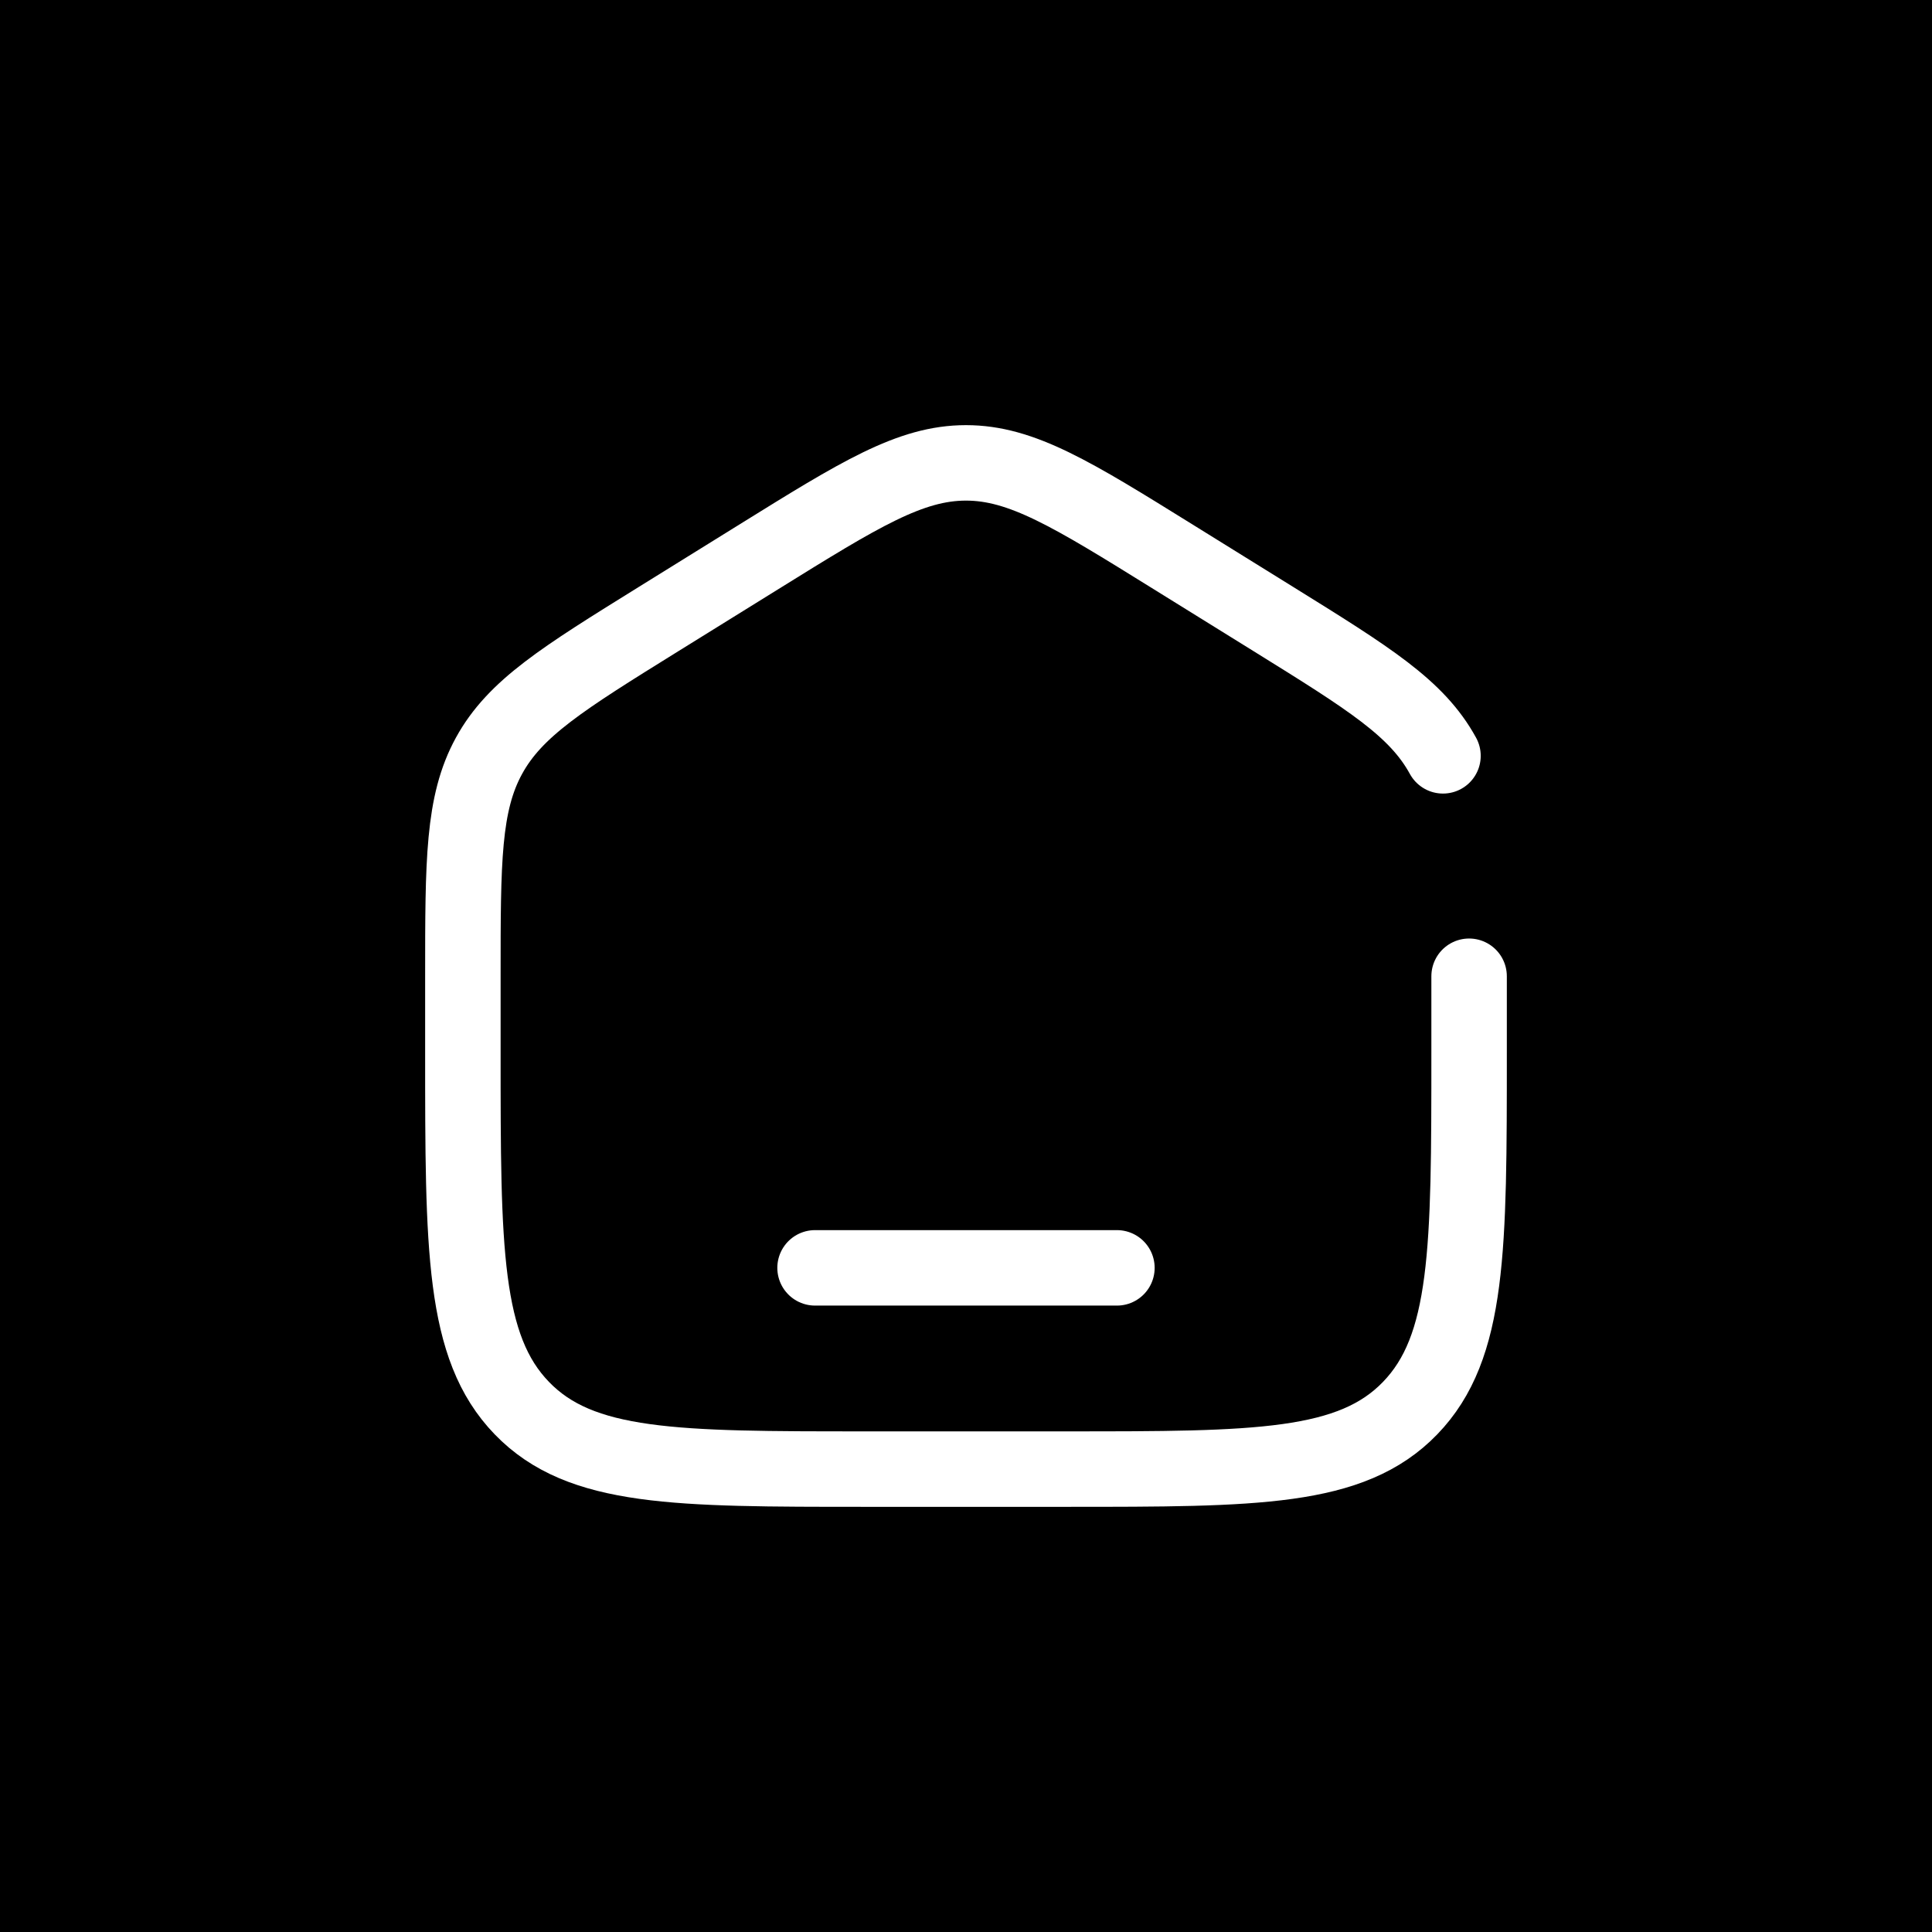
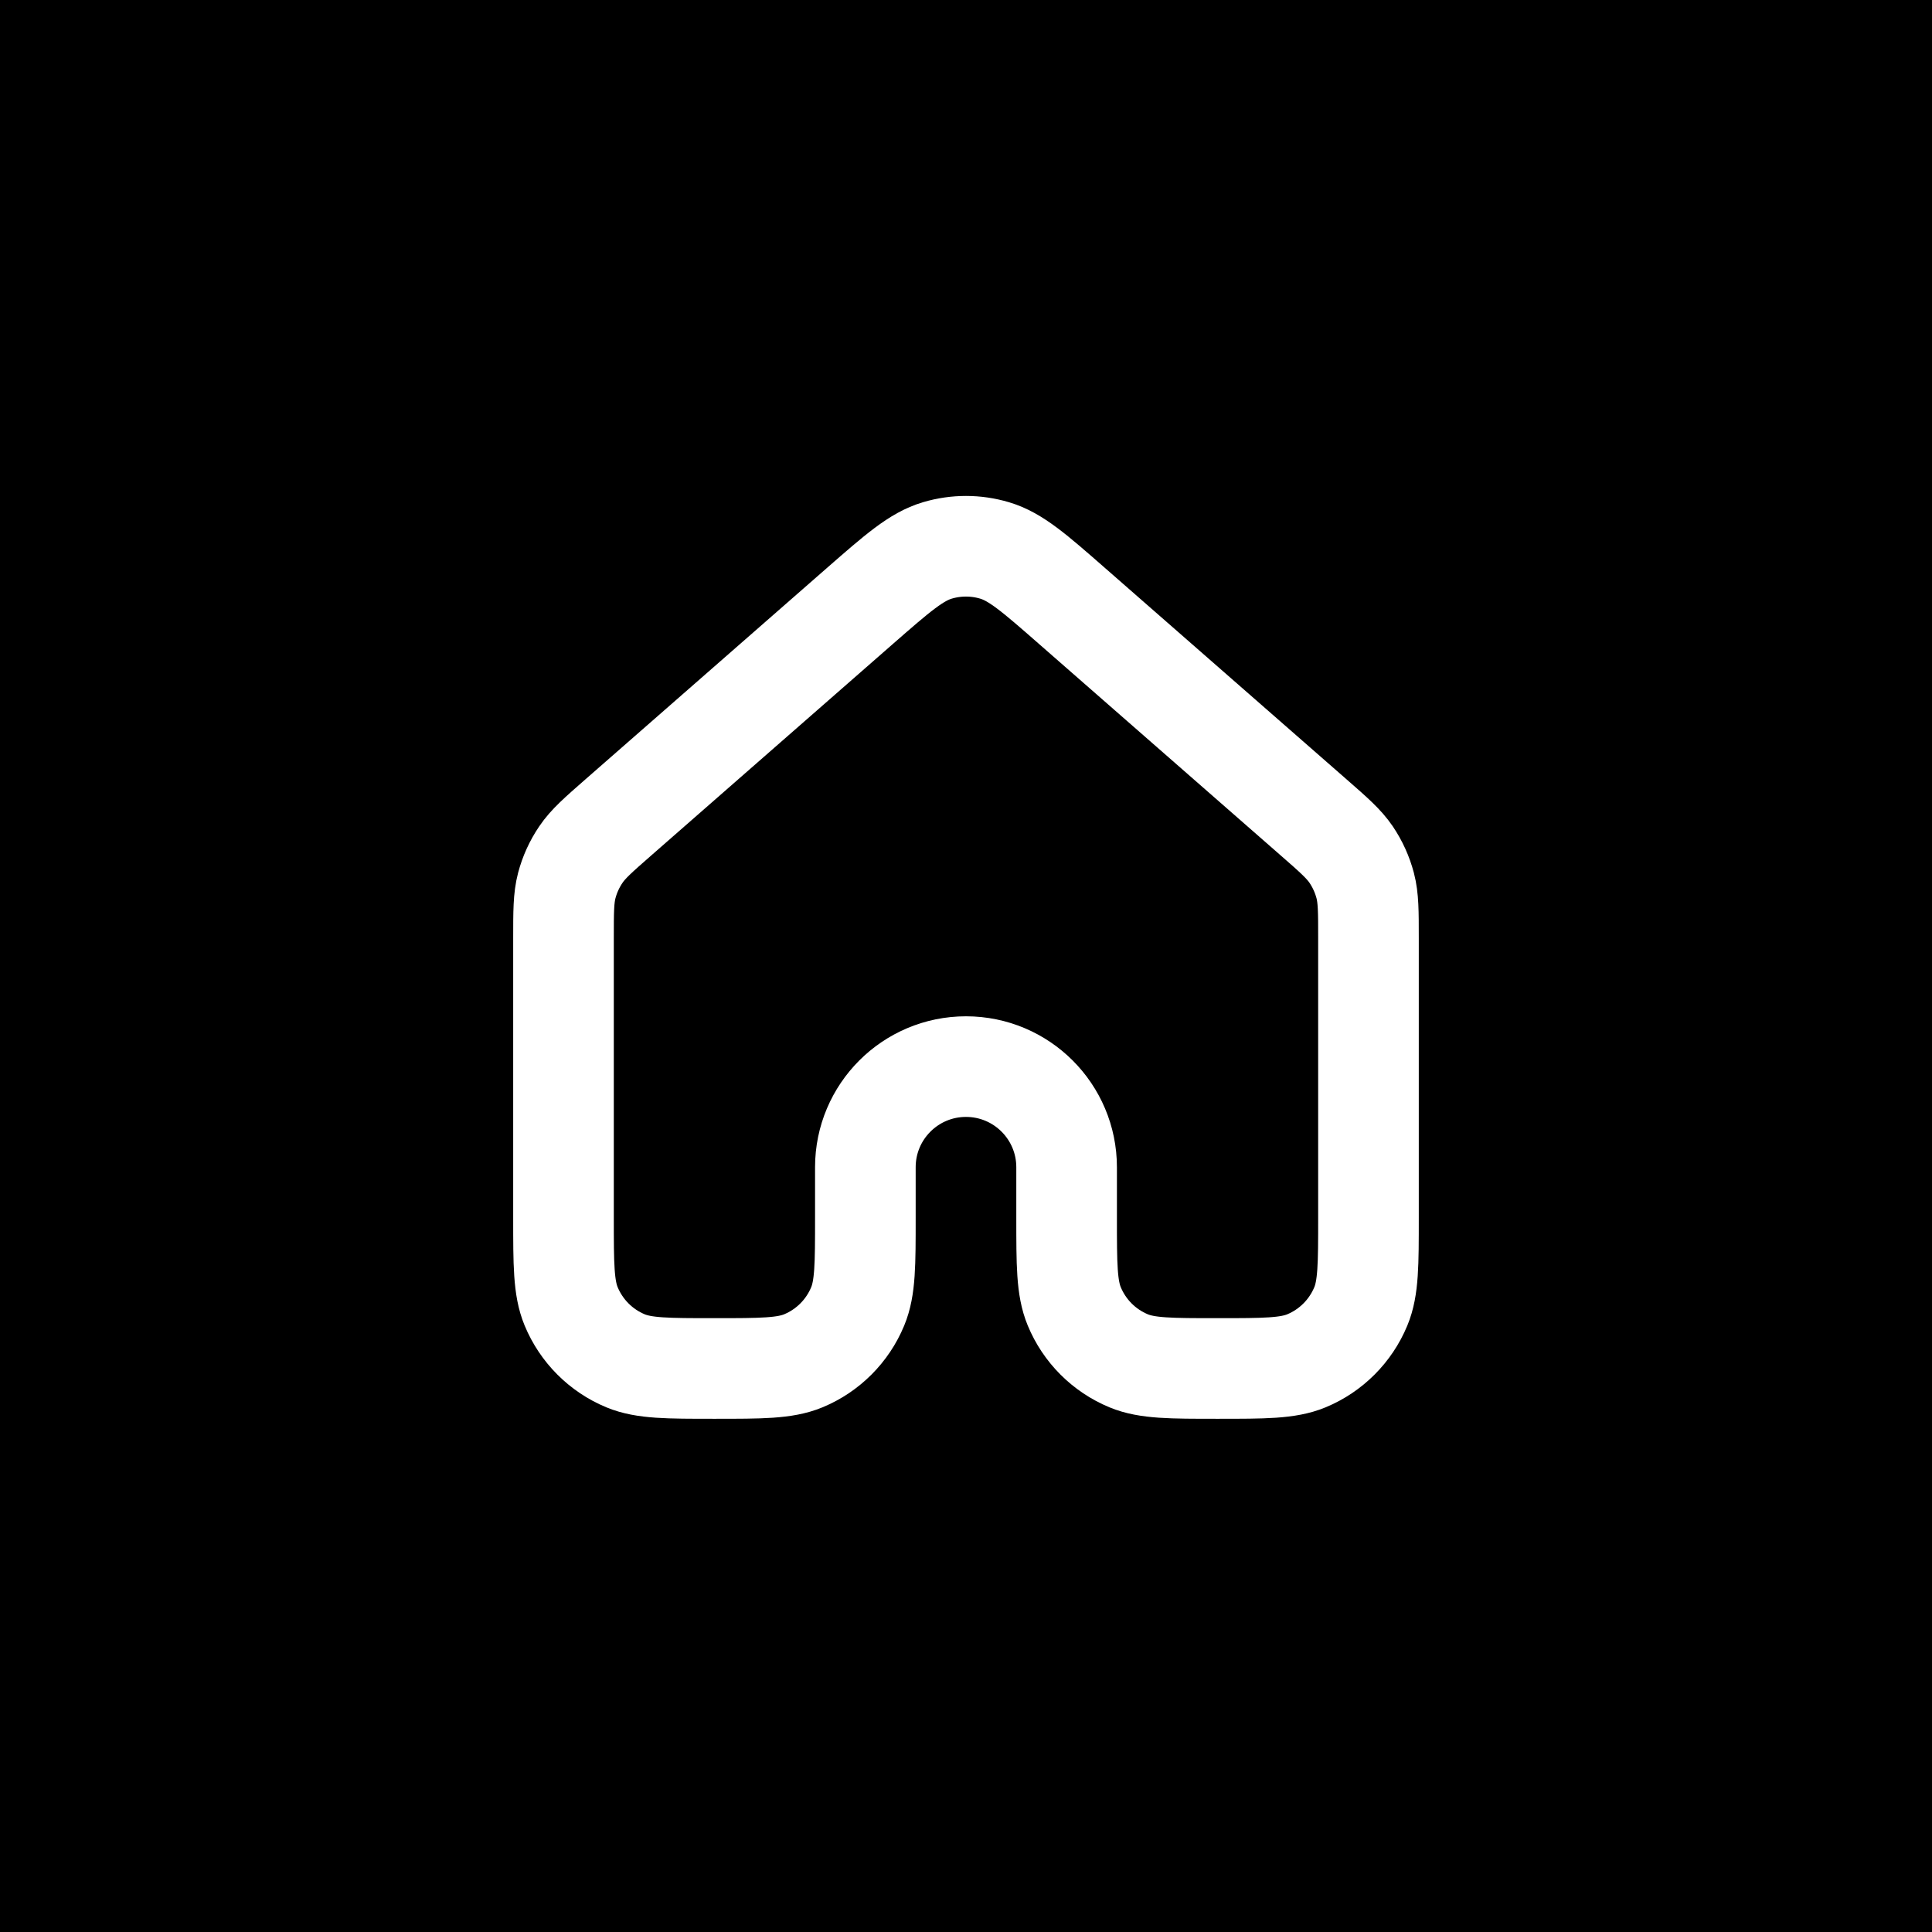
<svg xmlns="http://www.w3.org/2000/svg" viewBox="0 0 512 512" width="512" height="512">
  <rect width="512" height="512" fill="#000000" />
-   <g transform="translate(96 96) scale(13.333)" fill="none" stroke="#FFFFFF" stroke-width="1.5" stroke-linecap="round" stroke-linejoin="round">
-     <path d="M22 12.204V13.725C22 17.626 22 19.576 20.828 20.788C19.657 22 17.771 22 14 22H10C6.229 22 4.343 22 3.172 20.788C2 19.576 2 17.626 2 13.725V12.204C2 9.915 2 8.771 2.519 7.823C3.038 6.874 3.987 6.286 5.884 5.108L7.884 3.867C9.889 2.622 10.892 2 12 2C13.108 2 14.111 2.622 16.116 3.867L18.116 5.108C20.013 6.286 20.962 6.874 21.481 7.823" />
-     <path d="M15 18H9" />
+   <g transform="translate(96 96) scale(13.333)" fill="none" stroke="#FFFFFF" stroke-width="2" stroke-linecap="round" stroke-linejoin="round">
+     <path d="M20 17V11.452C20 10.918 20 10.651 19.935 10.402C19.877 10.182 19.782 9.973 19.655 9.785C19.51 9.572 19.31 9.396 18.907 9.044L14.107 4.844C13.361 4.191 12.988 3.864 12.567 3.74C12.197 3.63 11.803 3.63 11.432 3.74C11.013 3.864 10.64 4.19 9.894 4.842L5.093 9.044C4.691 9.396 4.49 9.572 4.346 9.785C4.218 9.973 4.123 10.182 4.065 10.402C4 10.651 4 10.918 4 11.452V17C4 17.932 4 18.398 4.152 18.765C4.355 19.255 4.744 19.645 5.234 19.848C5.602 20 6.068 20 7 20C7.932 20 8.398 20 8.766 19.848C9.256 19.645 9.645 19.256 9.848 18.765C10 18.398 10 17.932 10 17V16C10 14.896 10.895 14 12 14C13.105 14 14 14.896 14 16V17C14 17.932 14 18.398 14.152 18.765C14.355 19.256 14.744 19.645 15.234 19.848C15.602 20 16.068 20 17 20C17.932 20 18.398 20 18.766 19.848C19.256 19.645 19.645 19.255 19.848 18.765C20 18.398 20 17.932 20 17Z" />
  </g>
</svg>
